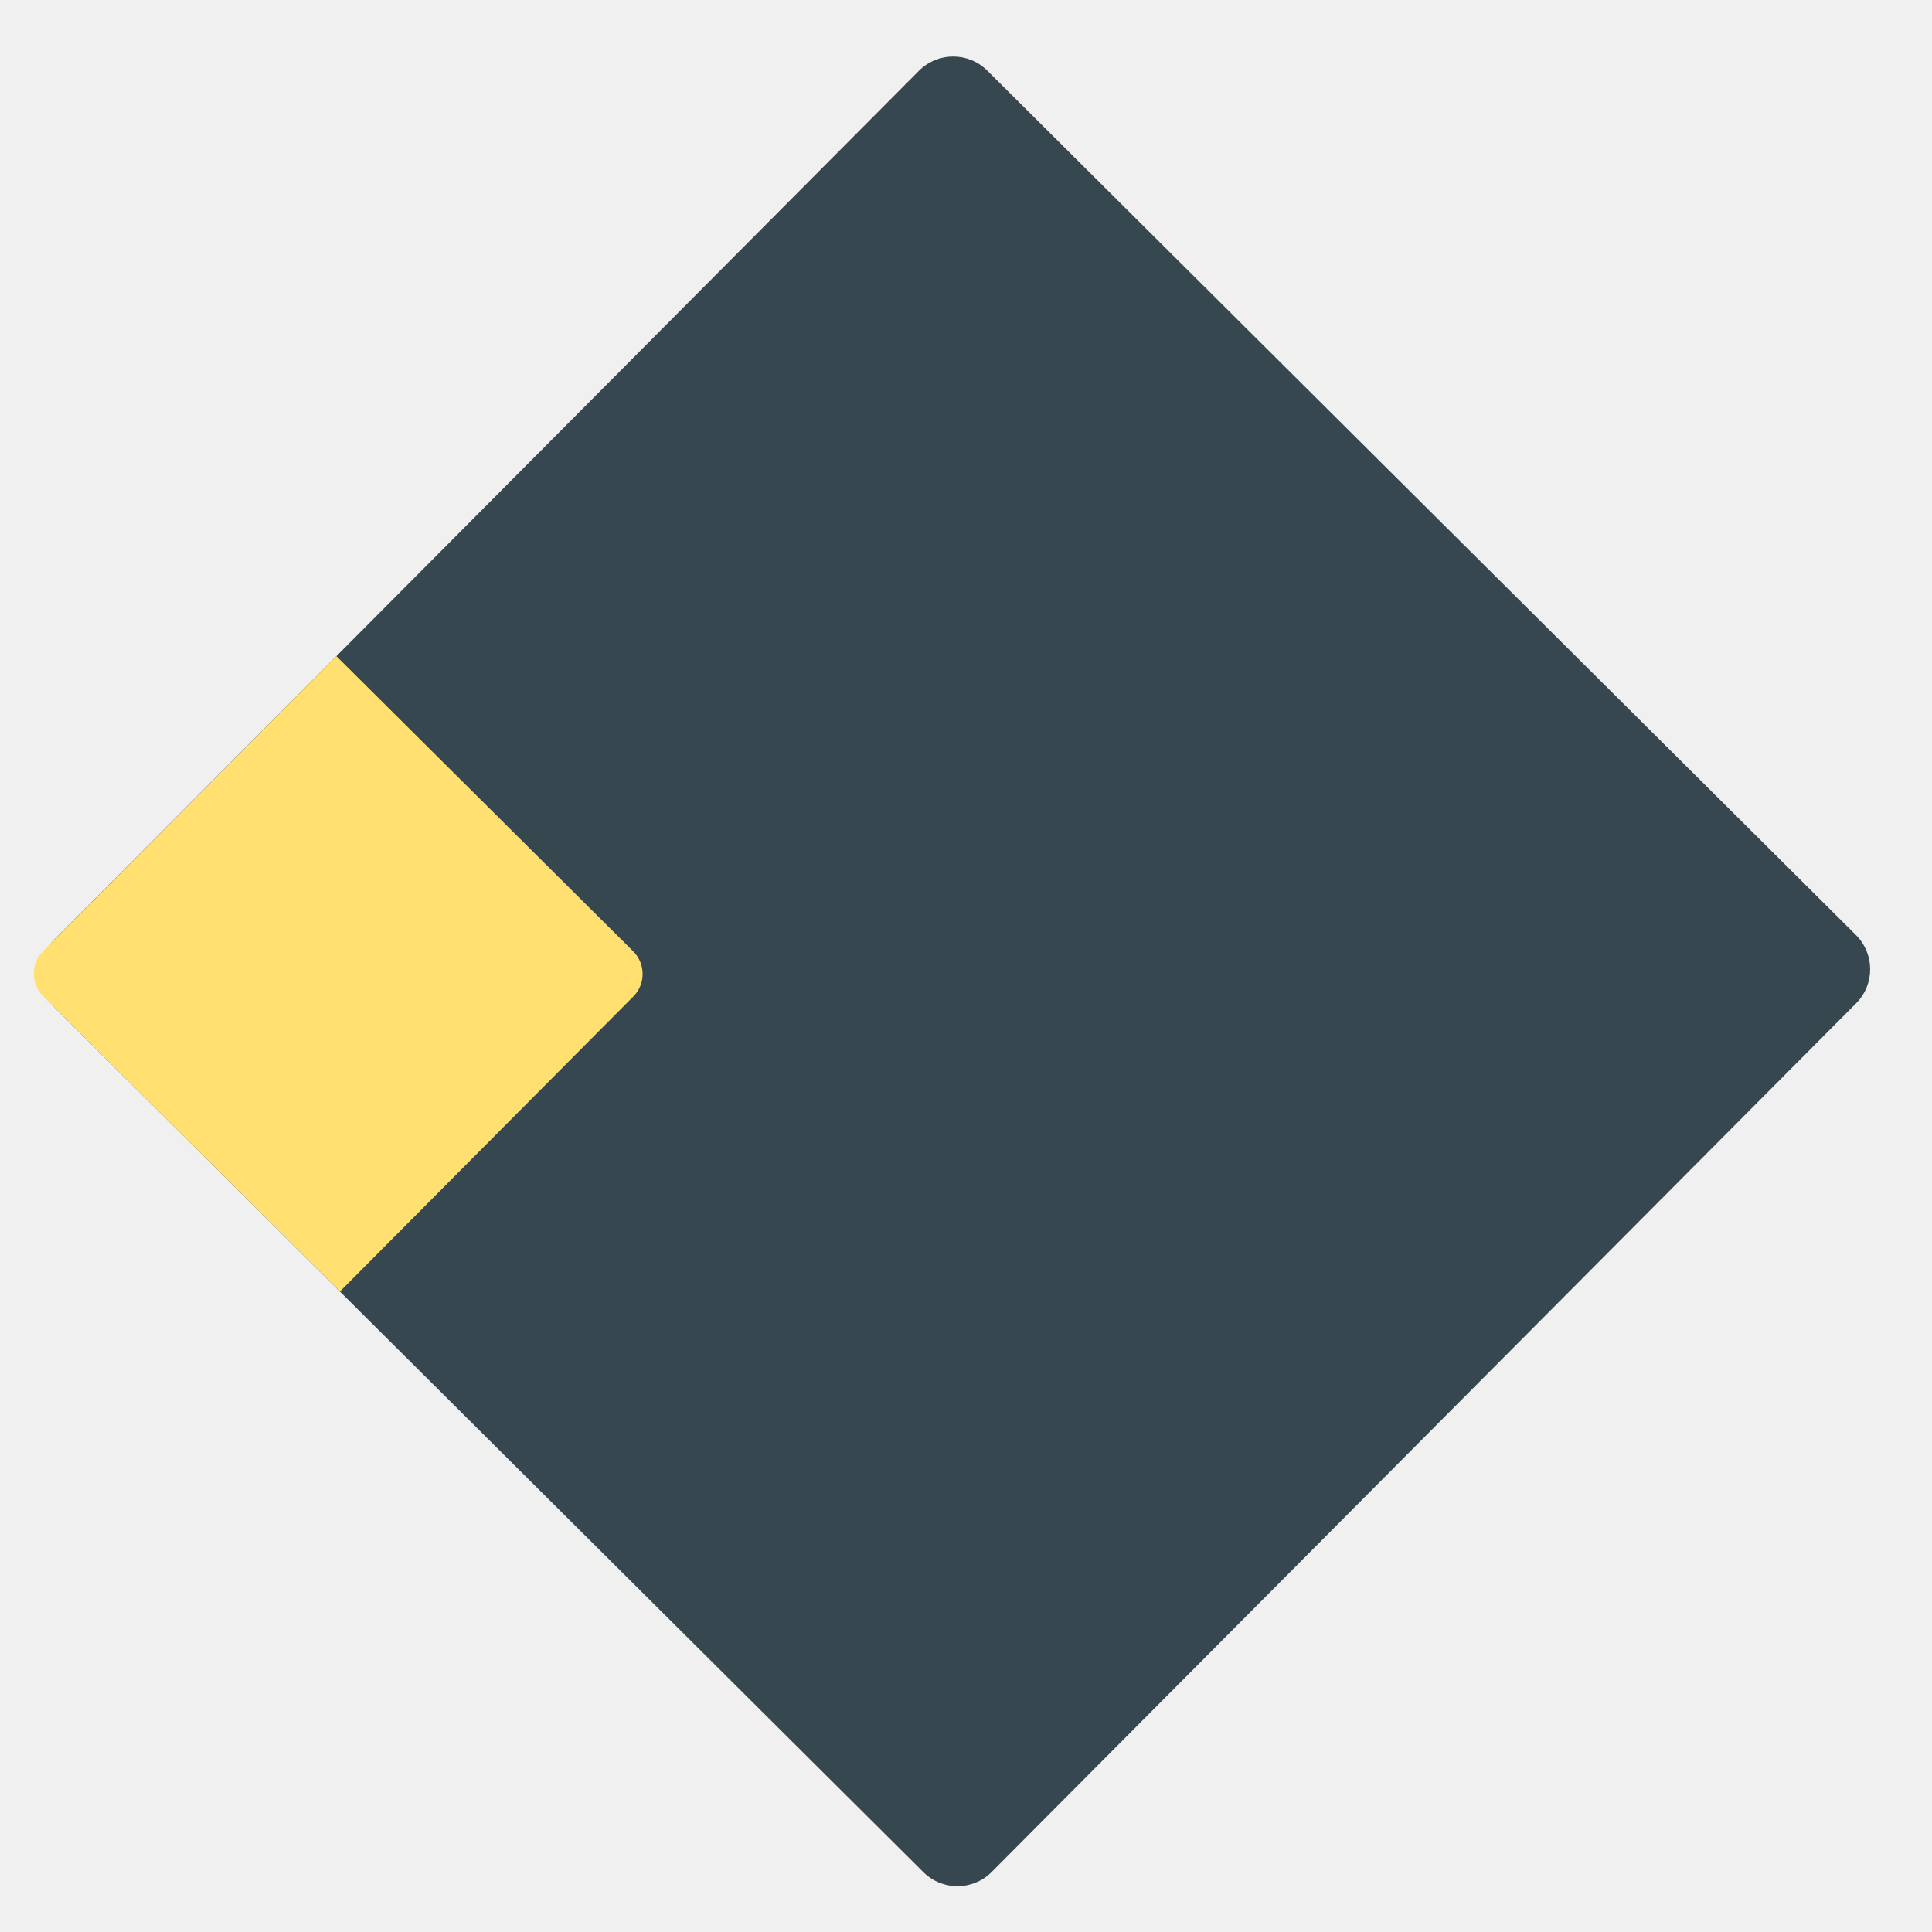
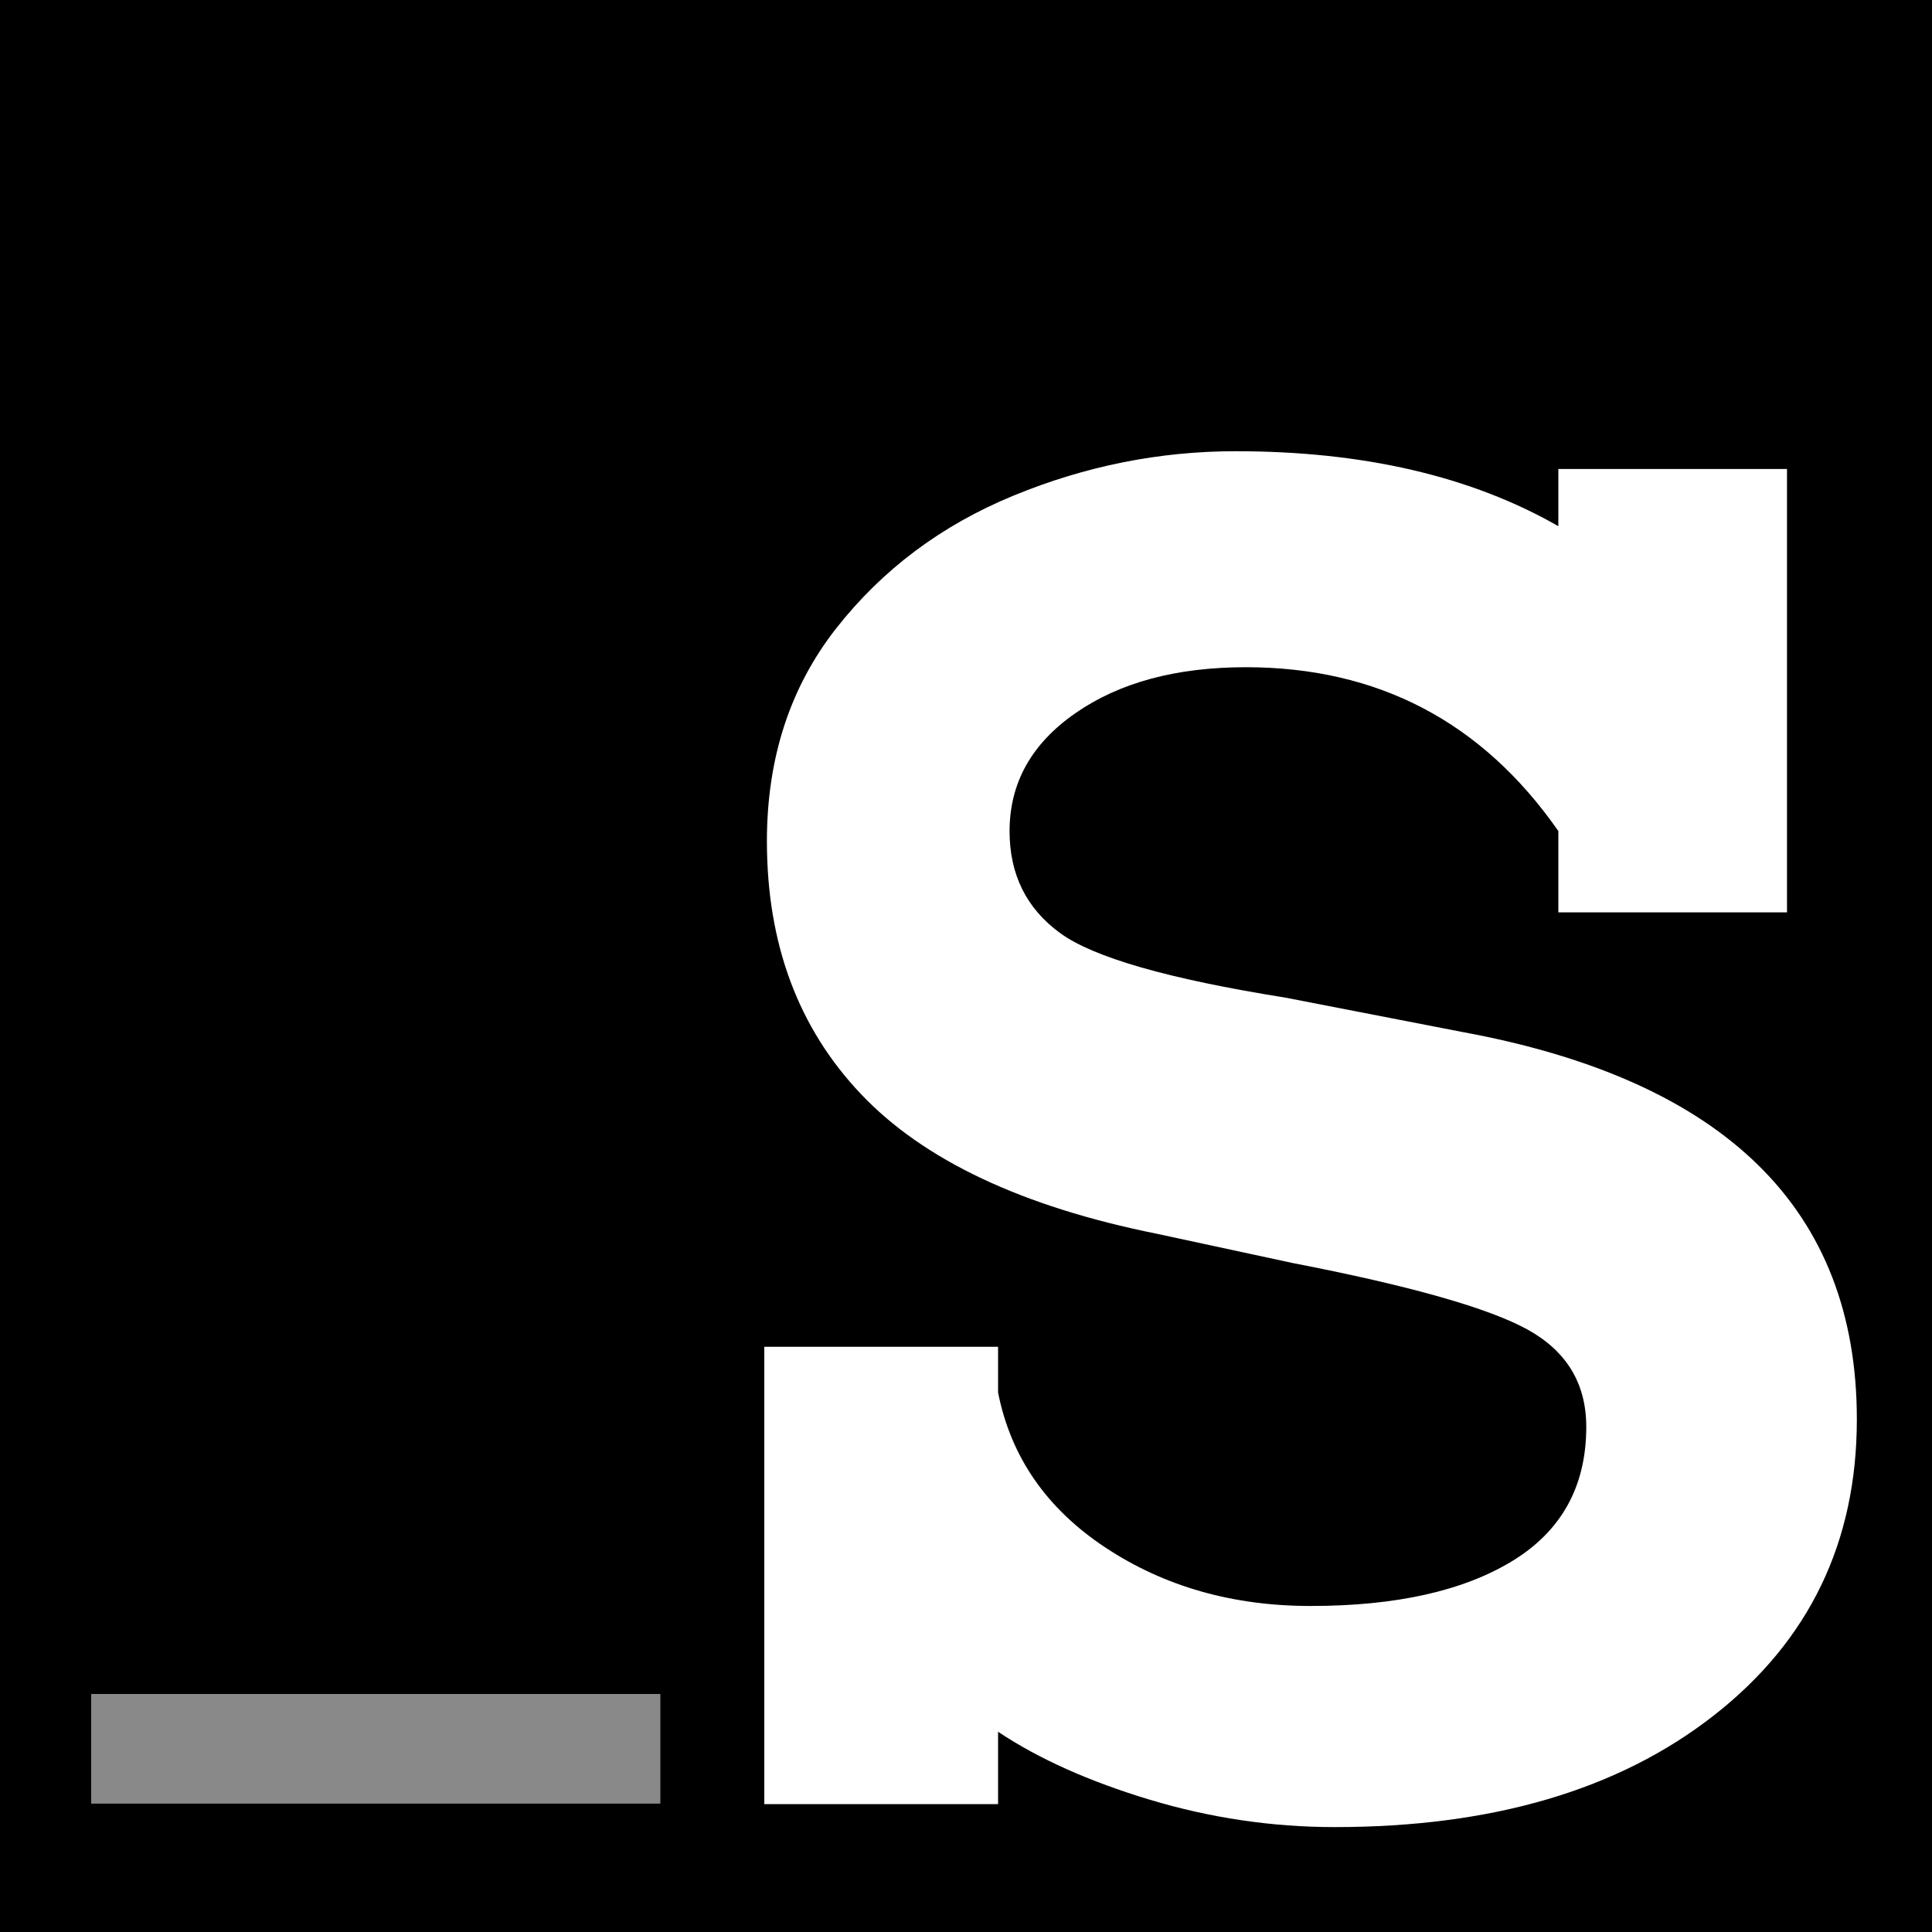
- <svg xmlns="http://www.w3.org/2000/svg" width="309" height="309" viewBox="0 0 309 309" fill="none">
-   <path d="M296.833 149.545L157.901 11.29C154.877 8.281 149.986 8.293 146.977 11.317L8.722 150.249C5.713 153.273 5.725 158.164 8.749 161.173L147.681 299.428C150.705 302.437 155.596 302.425 158.605 299.401L296.86 160.469C299.869 157.445 299.857 152.554 296.833 149.545Z" fill="#37474F" />
-   <path d="M6.873 152.142L53.807 104.948L101.266 152.146C103.268 154.137 103.286 157.373 101.306 159.364L54.372 206.558L6.913 159.36C4.911 157.369 4.893 154.133 6.873 152.142Z" fill="#FFE071" />
+ <svg xmlns="http://www.w3.org/2000/svg" version="1.1" x="0px" y="0px" viewBox="0 0 200 200" style="enable-background:new 0 0 200 200;" xml:space="preserve">
+   <g id="圖層_1">
+     <rect style="fill:#000000;" width="200" height="200" />
+   </g>
+   <g id="圖層_2">
+     <g>
+       <path style="fill:#FFFFFF;" d="M161.32,54.47v-5.92h23.67v45.9h-23.67v-8.42c-7.89-11.31-18.68-16.96-32.35-16.96    c-7.19,0-13.06,1.58-17.62,4.74c-4.56,3.16-6.84,7.23-6.84,12.23c0,4.47,1.73,7.98,5.19,10.52c3.46,2.55,11.25,4.78,23.34,6.71    l18.28,3.55c27.26,5,40.9,18.37,40.9,40.11c0,12.71-4.93,22.93-14.79,30.64c-9.86,7.72-22.95,11.57-39.26,11.57    c-6.49,0-12.87-0.95-19.13-2.83c-6.27-1.89-11.51-4.23-15.72-7.04v7.49h-24.2v-47.34h24.2v4.73c1.32,6.67,5.02,12.02,11.11,16.05    c6.09,4.03,13.17,6.05,21.24,6.05c8.85,0,15.82-1.56,20.91-4.67c5.08-3.11,7.63-7.74,7.63-13.87c0-4.47-2.02-7.82-6.05-10.06    c-4.03-2.23-12.14-4.54-24.33-6.9l-14.07-3.03c-13.94-2.8-24.16-7.63-30.64-14.47c-6.49-6.84-9.73-15.56-9.73-26.17    c0-8.59,2.39-15.93,7.17-22.03c4.78-6.09,10.89-10.67,18.35-13.74c7.45-3.07,15.12-4.6,23.01-4.6    C141.15,46.71,152.29,49.3,161.32,54.47z" />
+     </g>
+     <rect x="9.44" y="175.36" style="fill:#898989;" width="58.92" height="11.35" />
+   </g>
</svg>
